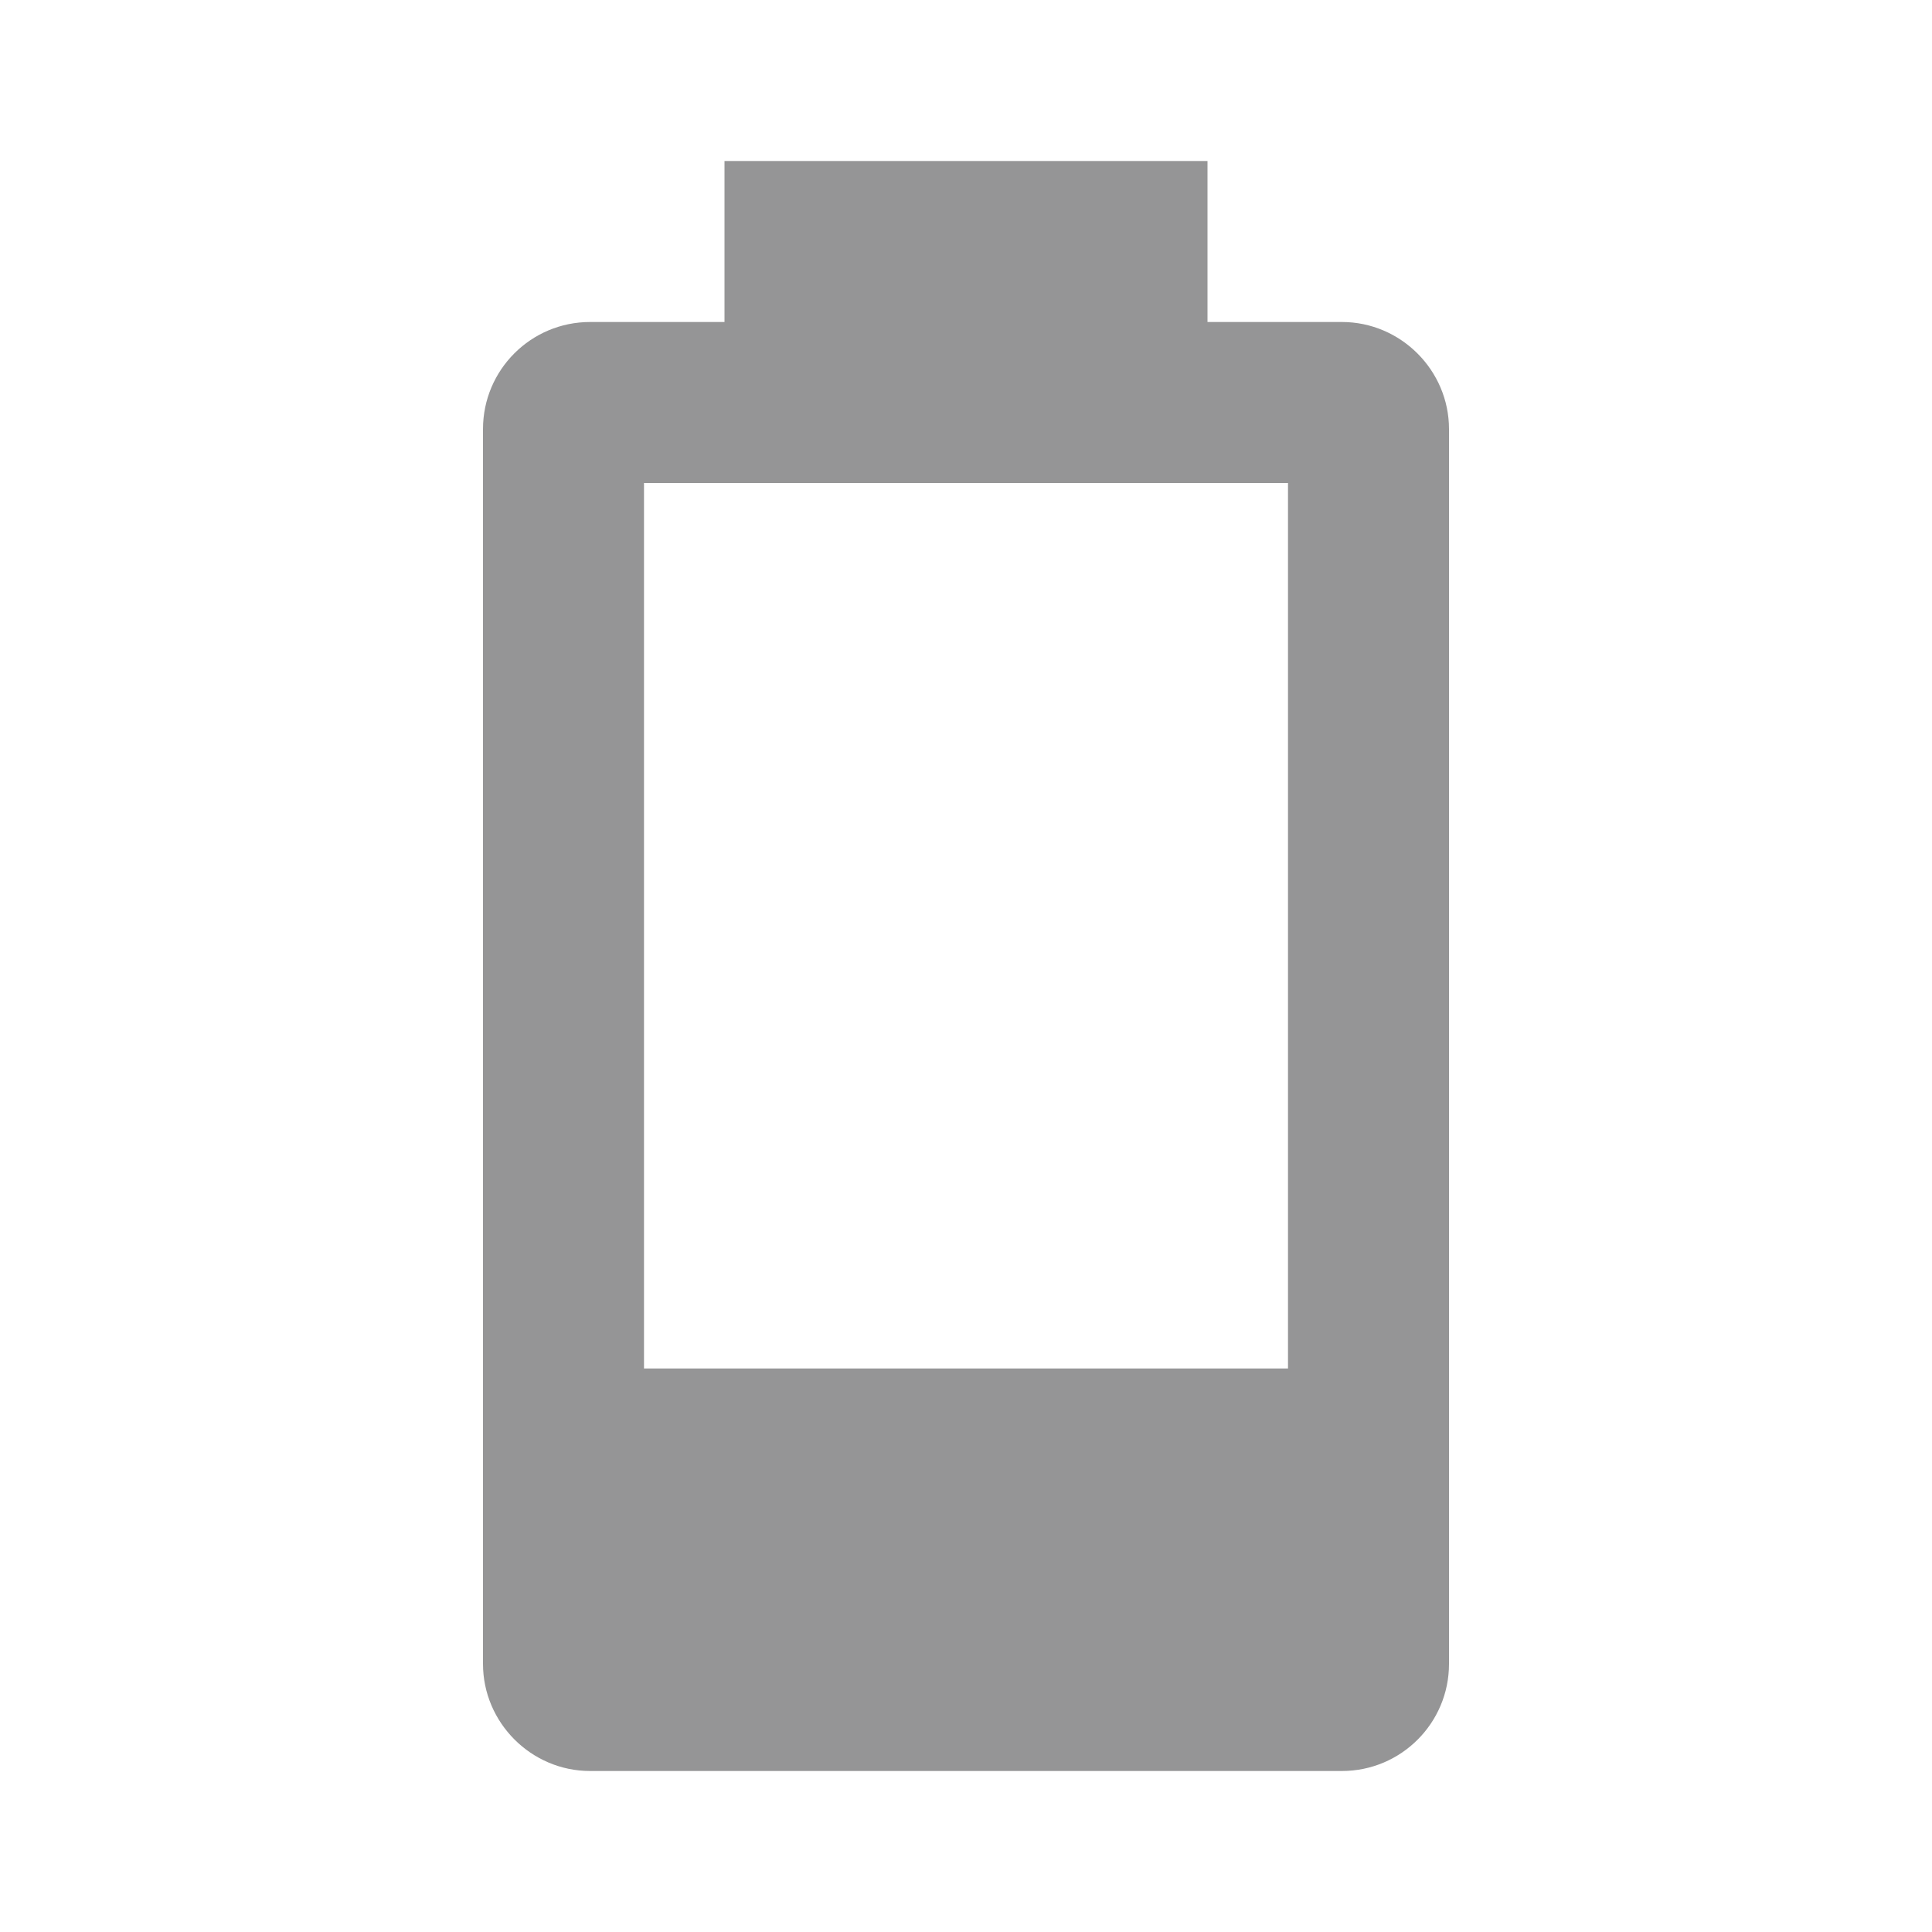
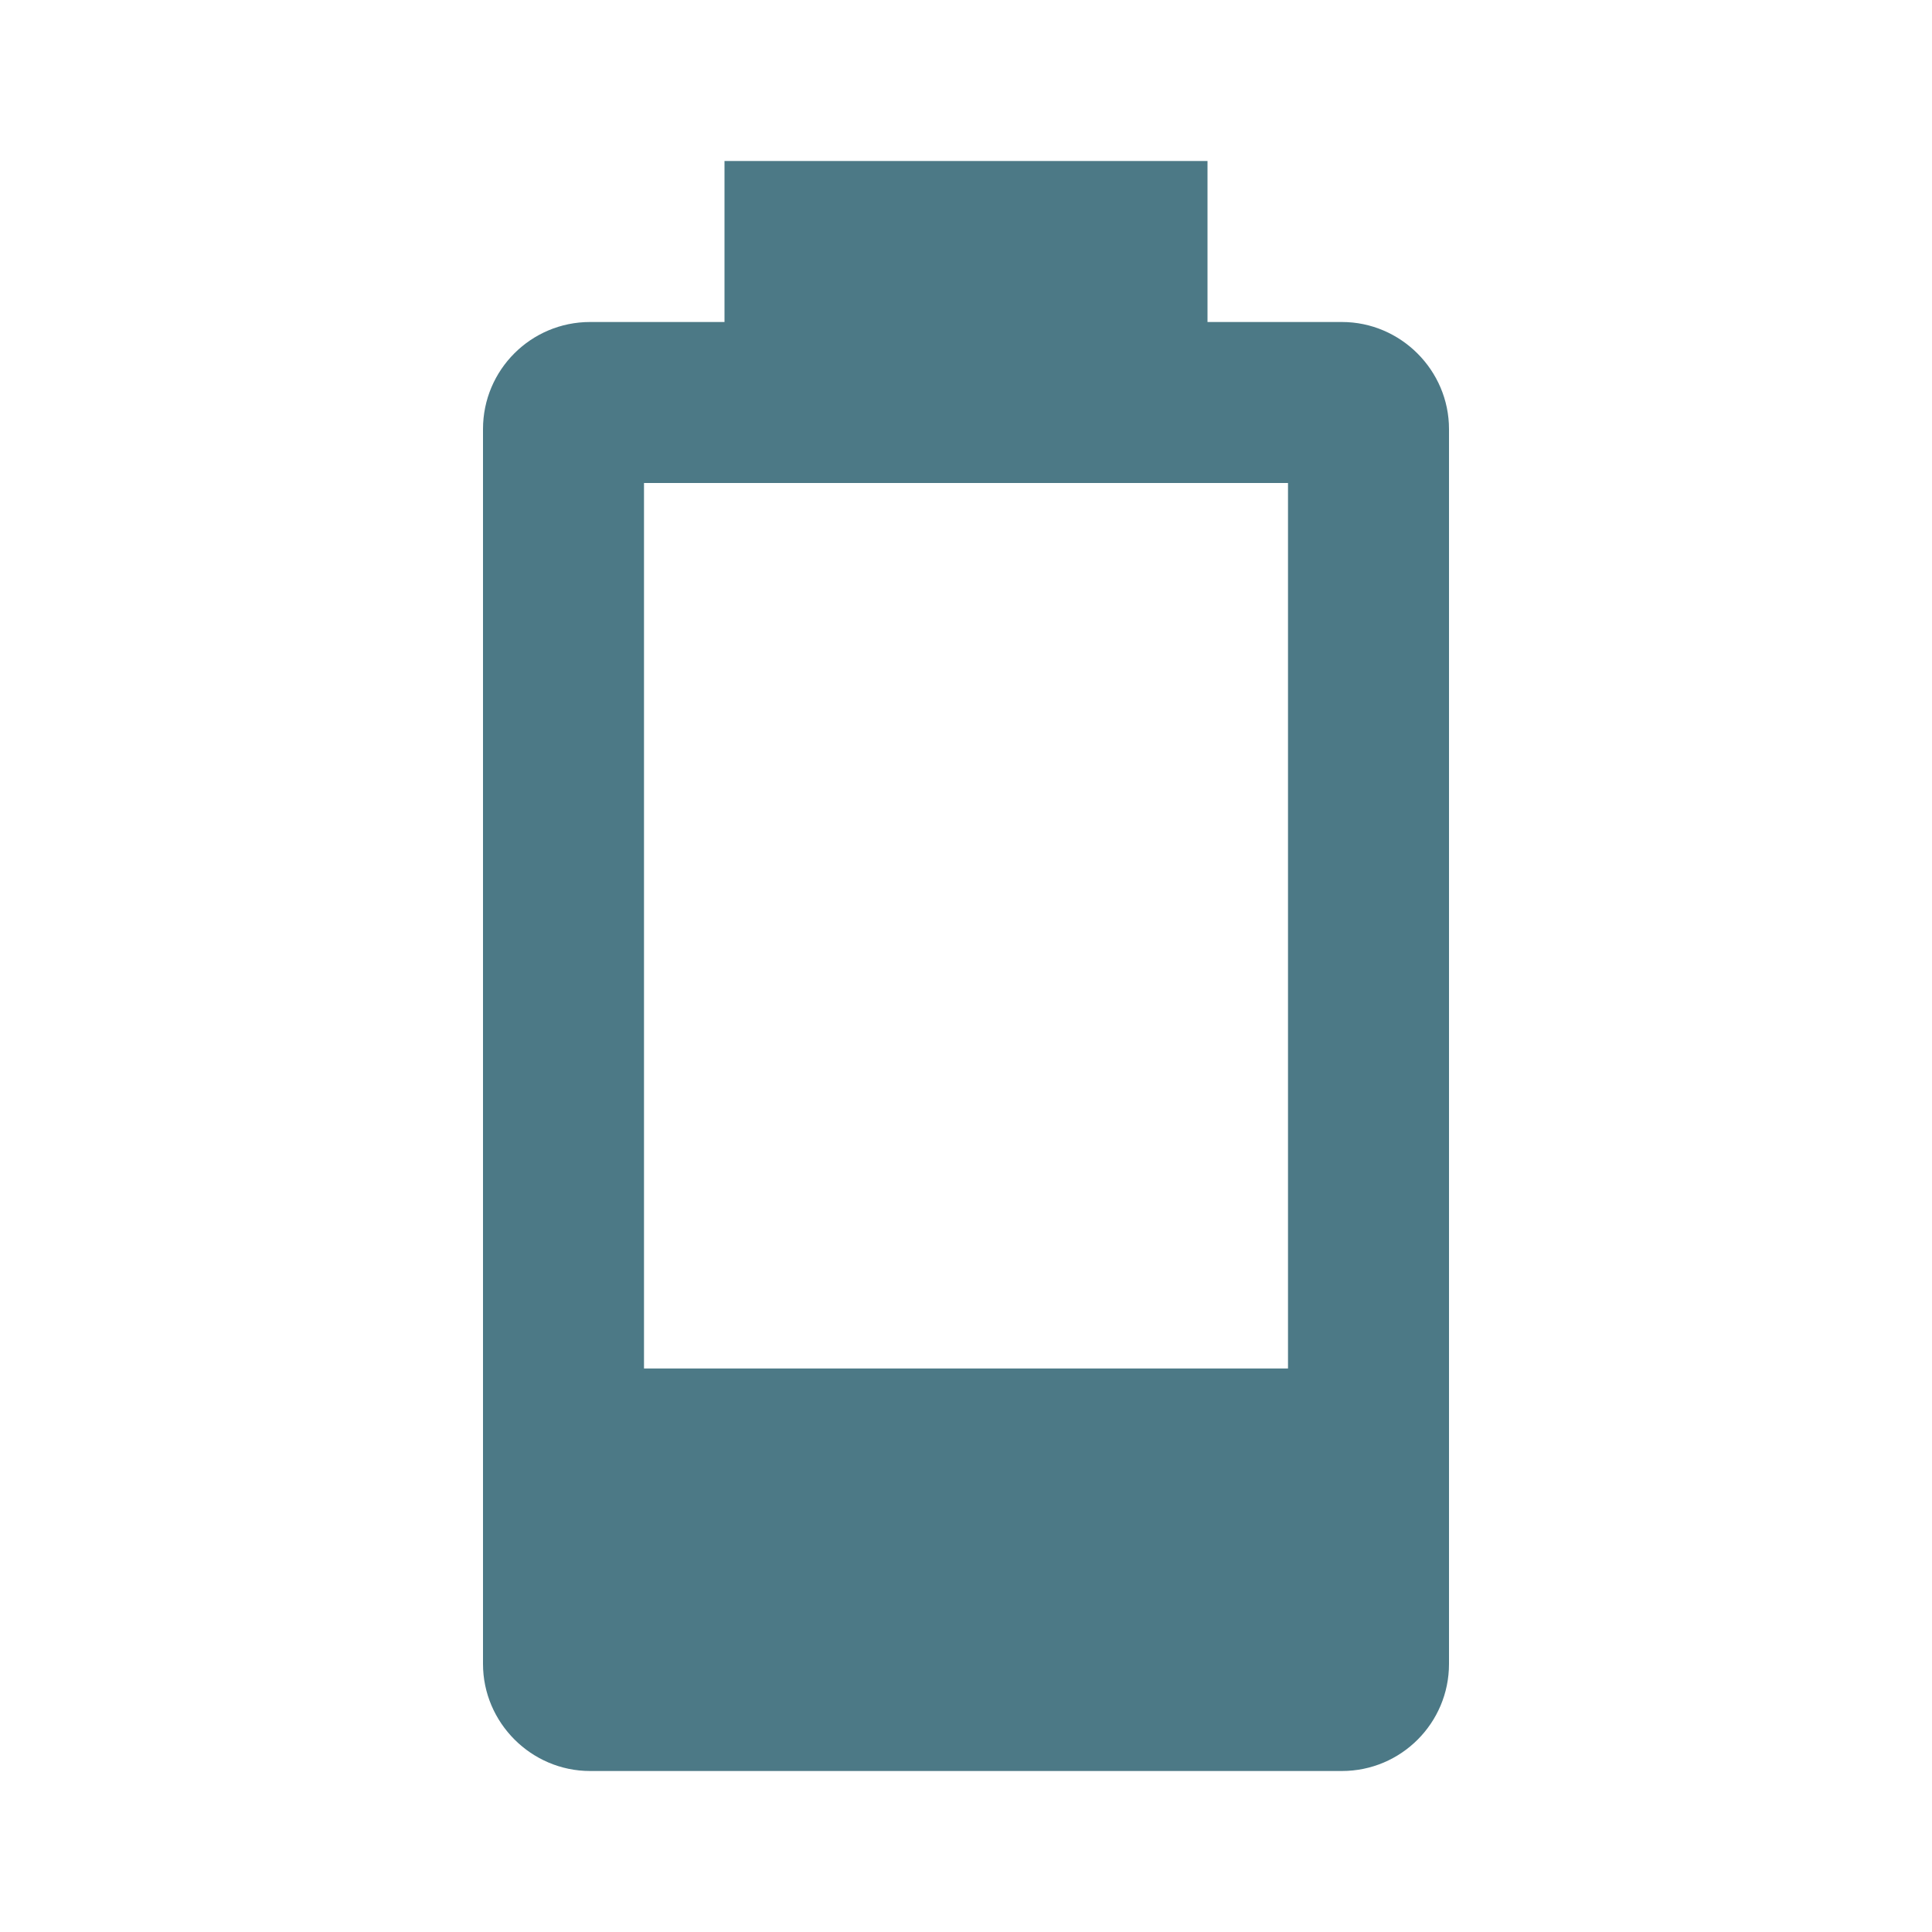
<svg xmlns="http://www.w3.org/2000/svg" viewBox="0 0 24 24">
-   <path d="M16,17H8V6H16M16.67,4H15V2H9V4H7.33A1.33,1.33 0 0,0 6,5.33V20.67C6,21.4 6.6,22 7.33,22H16.67A1.33,1.33 0 0,0 18,20.67V5.33C18,4.6 17.4,4 16.67,4Z" fill="#959596" />
+   <path d="M16,17H8V6H16M16.67,4H15V2H9V4H7.33A1.33,1.33 0 0,0 6,5.33V20.67C6,21.4 6.6,22 7.33,22H16.67A1.33,1.33 0 0,0 18,20.67V5.33C18,4.6 17.4,4 16.67,4Z" fill="#4C7986" />
</svg>
